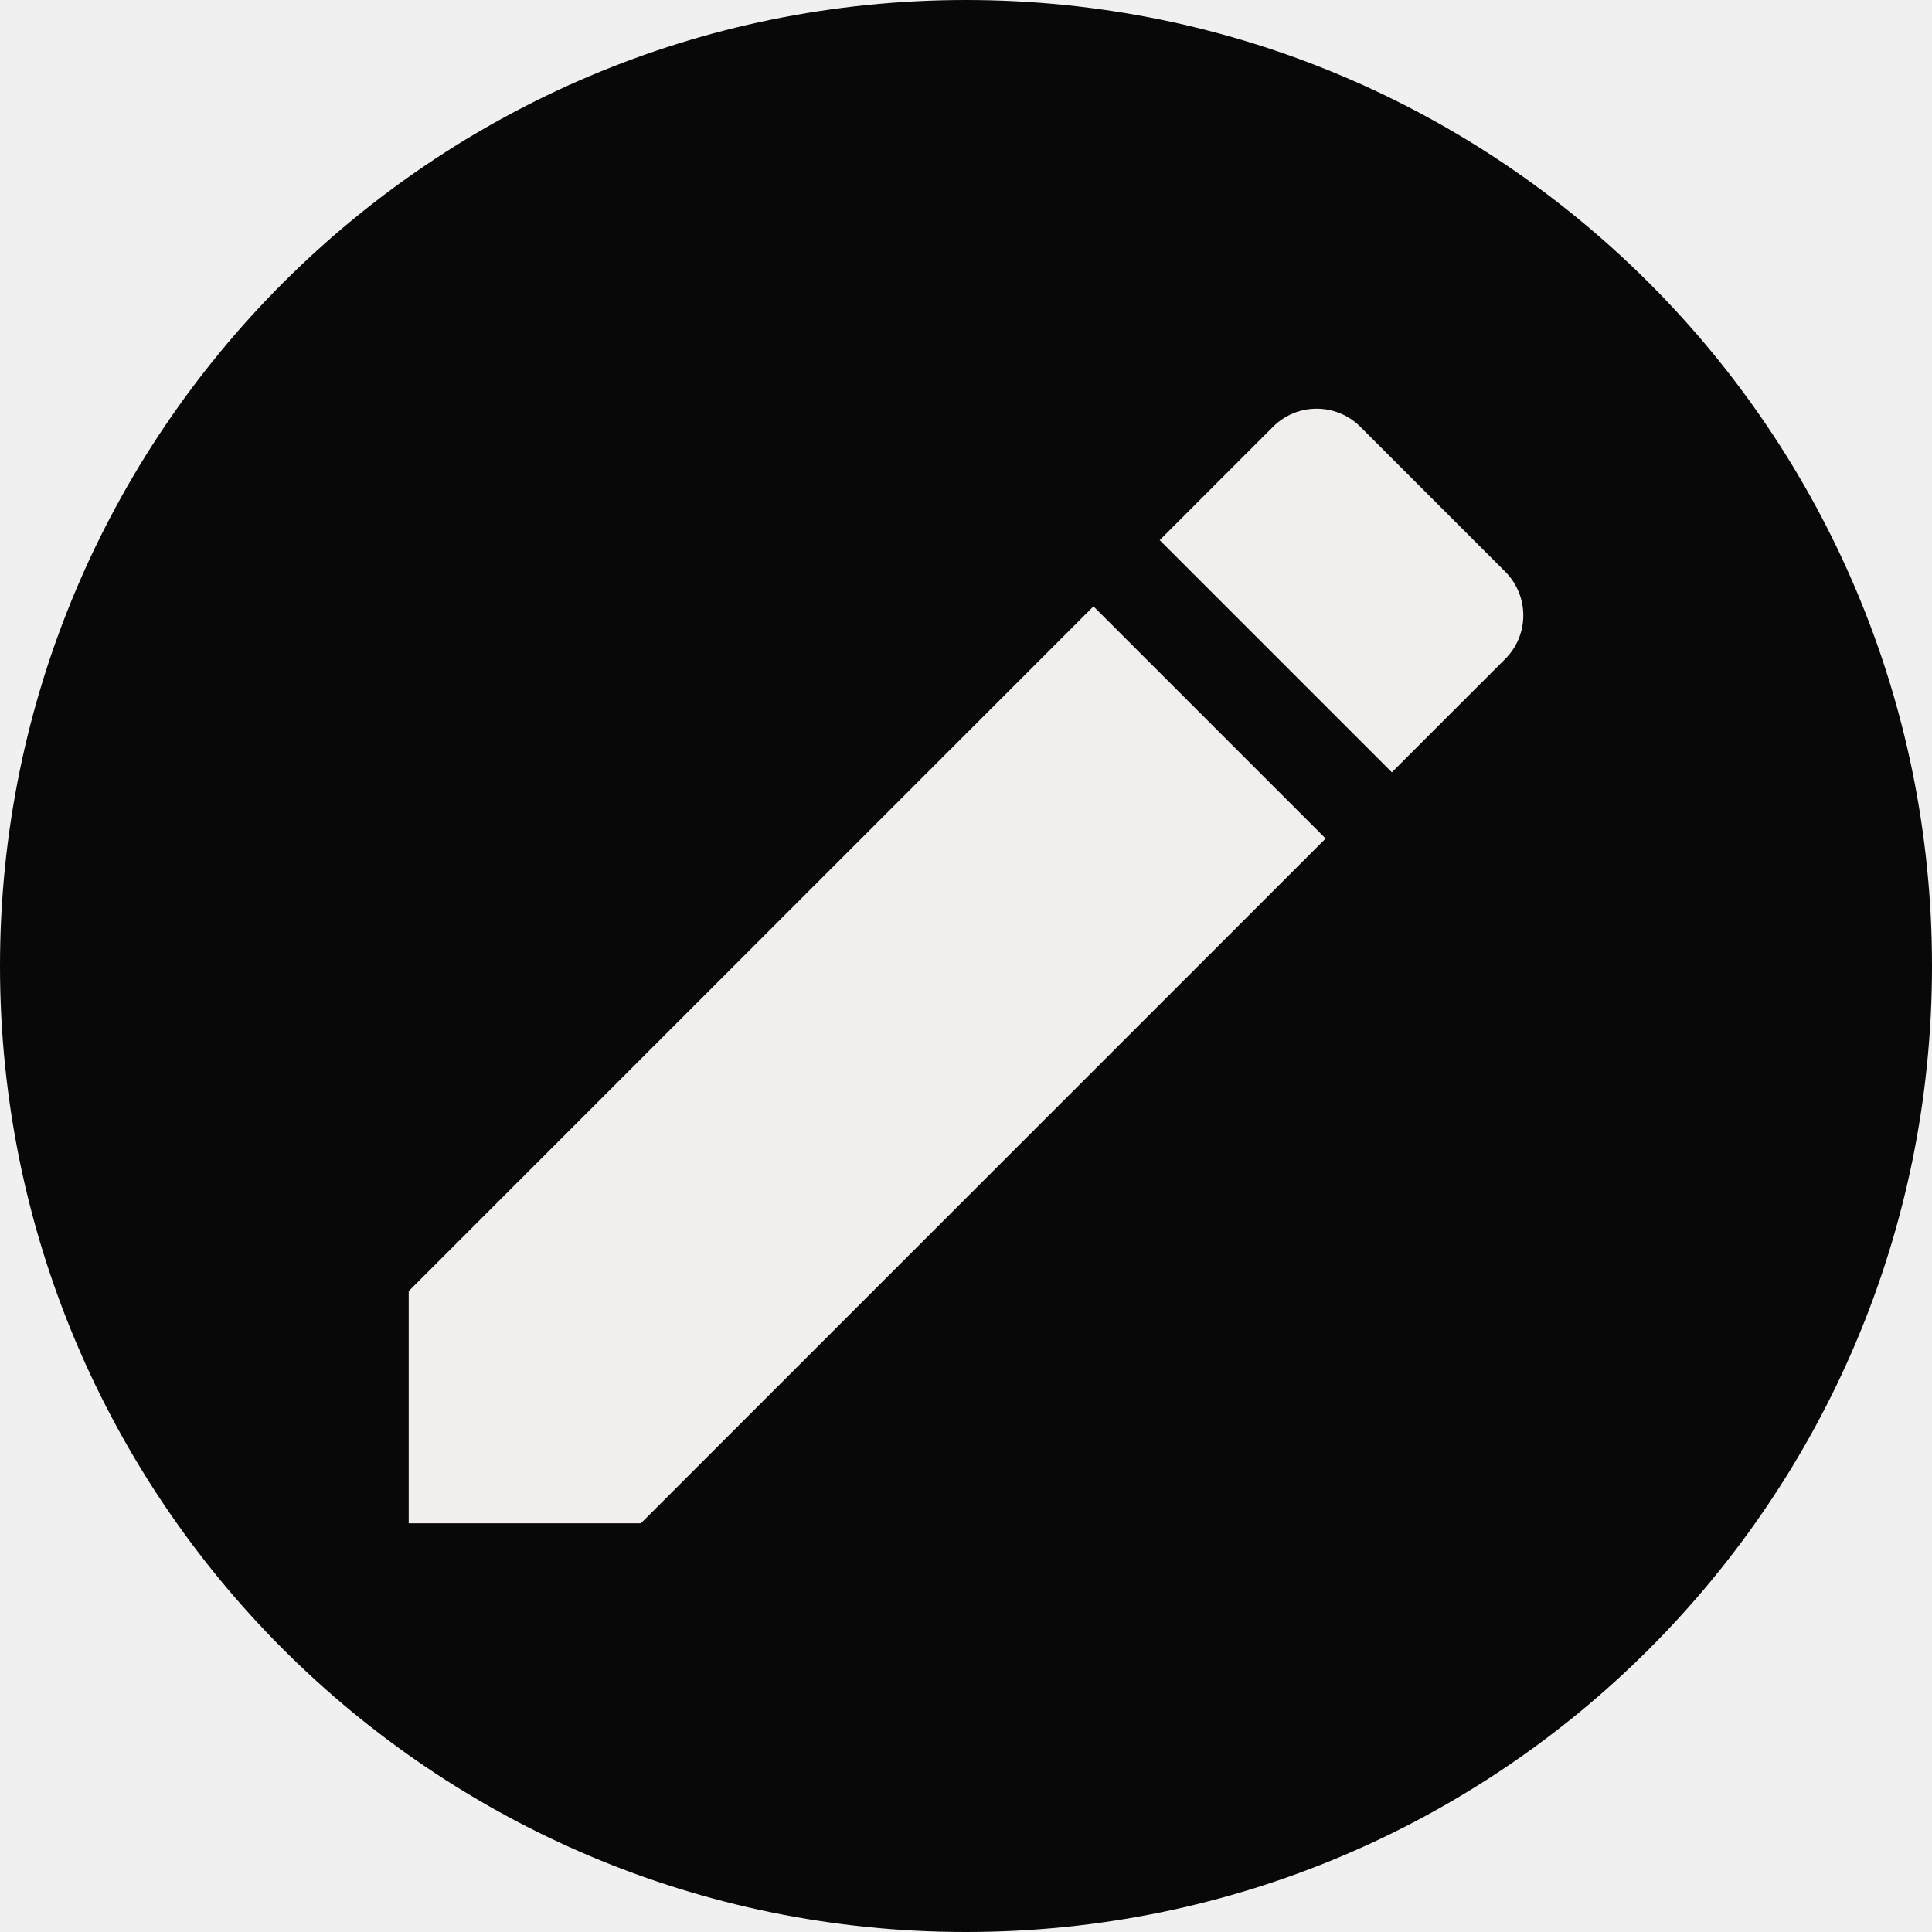
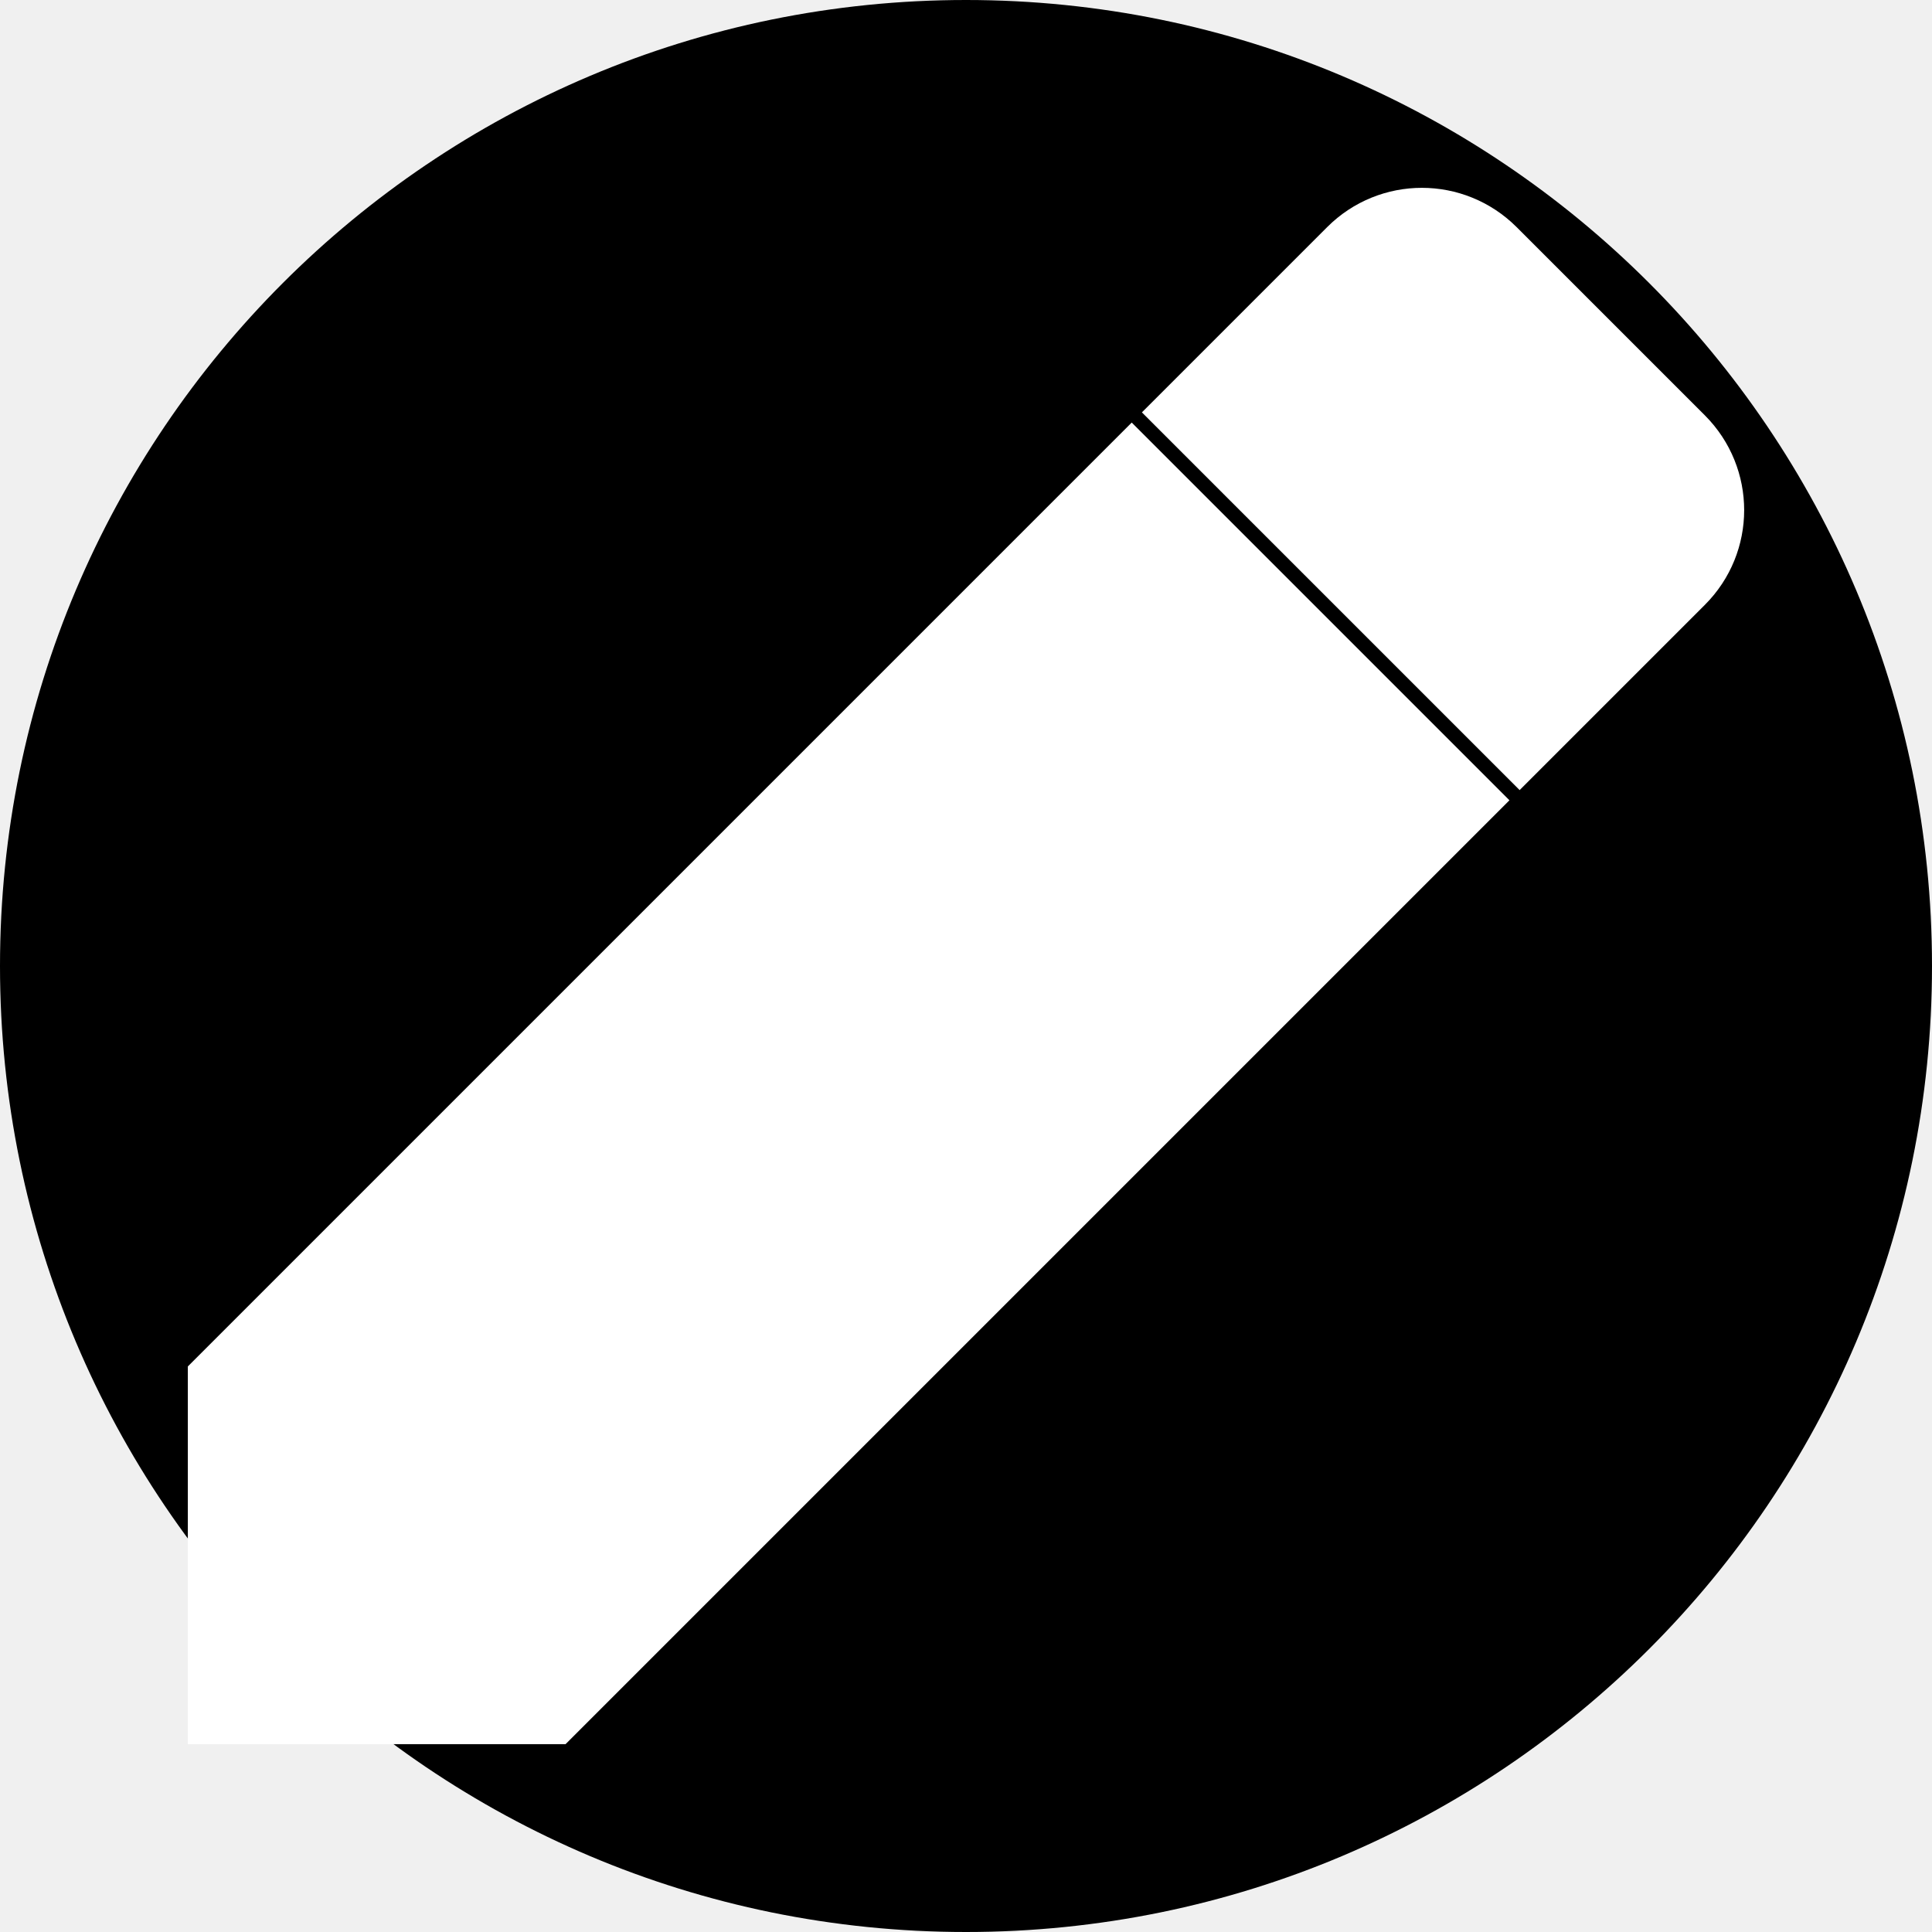
- <svg xmlns="http://www.w3.org/2000/svg" width="64px" height="64px" viewBox="-2.7 -2.7 23.40 23.40" version="1.1" fill="#000000" stroke="#000000">
-   <g id="SVGRepo_bgCarrier" stroke-width="0">
-     <rect x="-2.7" y="-2.7" width="23.40" height="23.40" rx="11.7" fill="#080808" strokewidth="0" />
-   </g>
+ <svg xmlns="http://www.w3.org/2000/svg" viewBox="0 0 18 18" width="24px">
+   <circle cx="9" cy="9" r="9" fill="black" />
+   <g id="SVGRepo_bgCarrier" stroke-width="0" />
  <g id="SVGRepo_tracerCarrier" stroke-linecap="round" stroke-linejoin="round" />
  <g id="SVGRepo_iconCarrier">
-     <defs> </defs>
-     <g id="out" stroke="none" stroke-width="1" fill="none" fill-rule="evenodd">
-       <path d="M2.25,12.938 L2.25,15.75 L5.062,15.75 L13.356,7.456 L10.544,4.644 L2.25,12.938 L2.25,12.938 L2.25,12.938 Z M15.531,5.281 C15.823,4.989 15.823,4.517 15.531,4.224 L13.776,2.469 C13.483,2.177 13.011,2.177 12.719,2.469 L11.346,3.842 L14.158,6.654 L15.531,5.281 L15.531,5.281 L15.531,5.281 Z" id="path" fill="#f2eeee"> </path>
+     <defs />
+     <g id="out" stroke="white" stroke-width="1" fill-rule="evenodd">
+       <path d="M2.25,12.938 L2.25,15.75 L5.062,15.75 L13.356,7.456 L10.544,4.644 L2.25,12.938 L2.25,12.938 L2.25,12.938 Z M15.531,5.281 C15.823,4.989 15.823,4.517 15.531,4.224 L13.776,2.469 C13.483,2.177 13.011,2.177 12.719,2.469 L11.346,3.842 L14.158,6.654 L15.531,5.281 L15.531,5.281 L15.531,5.281 Z" id="path" fill="#ffffff" />
    </g>
  </g>
</svg>
